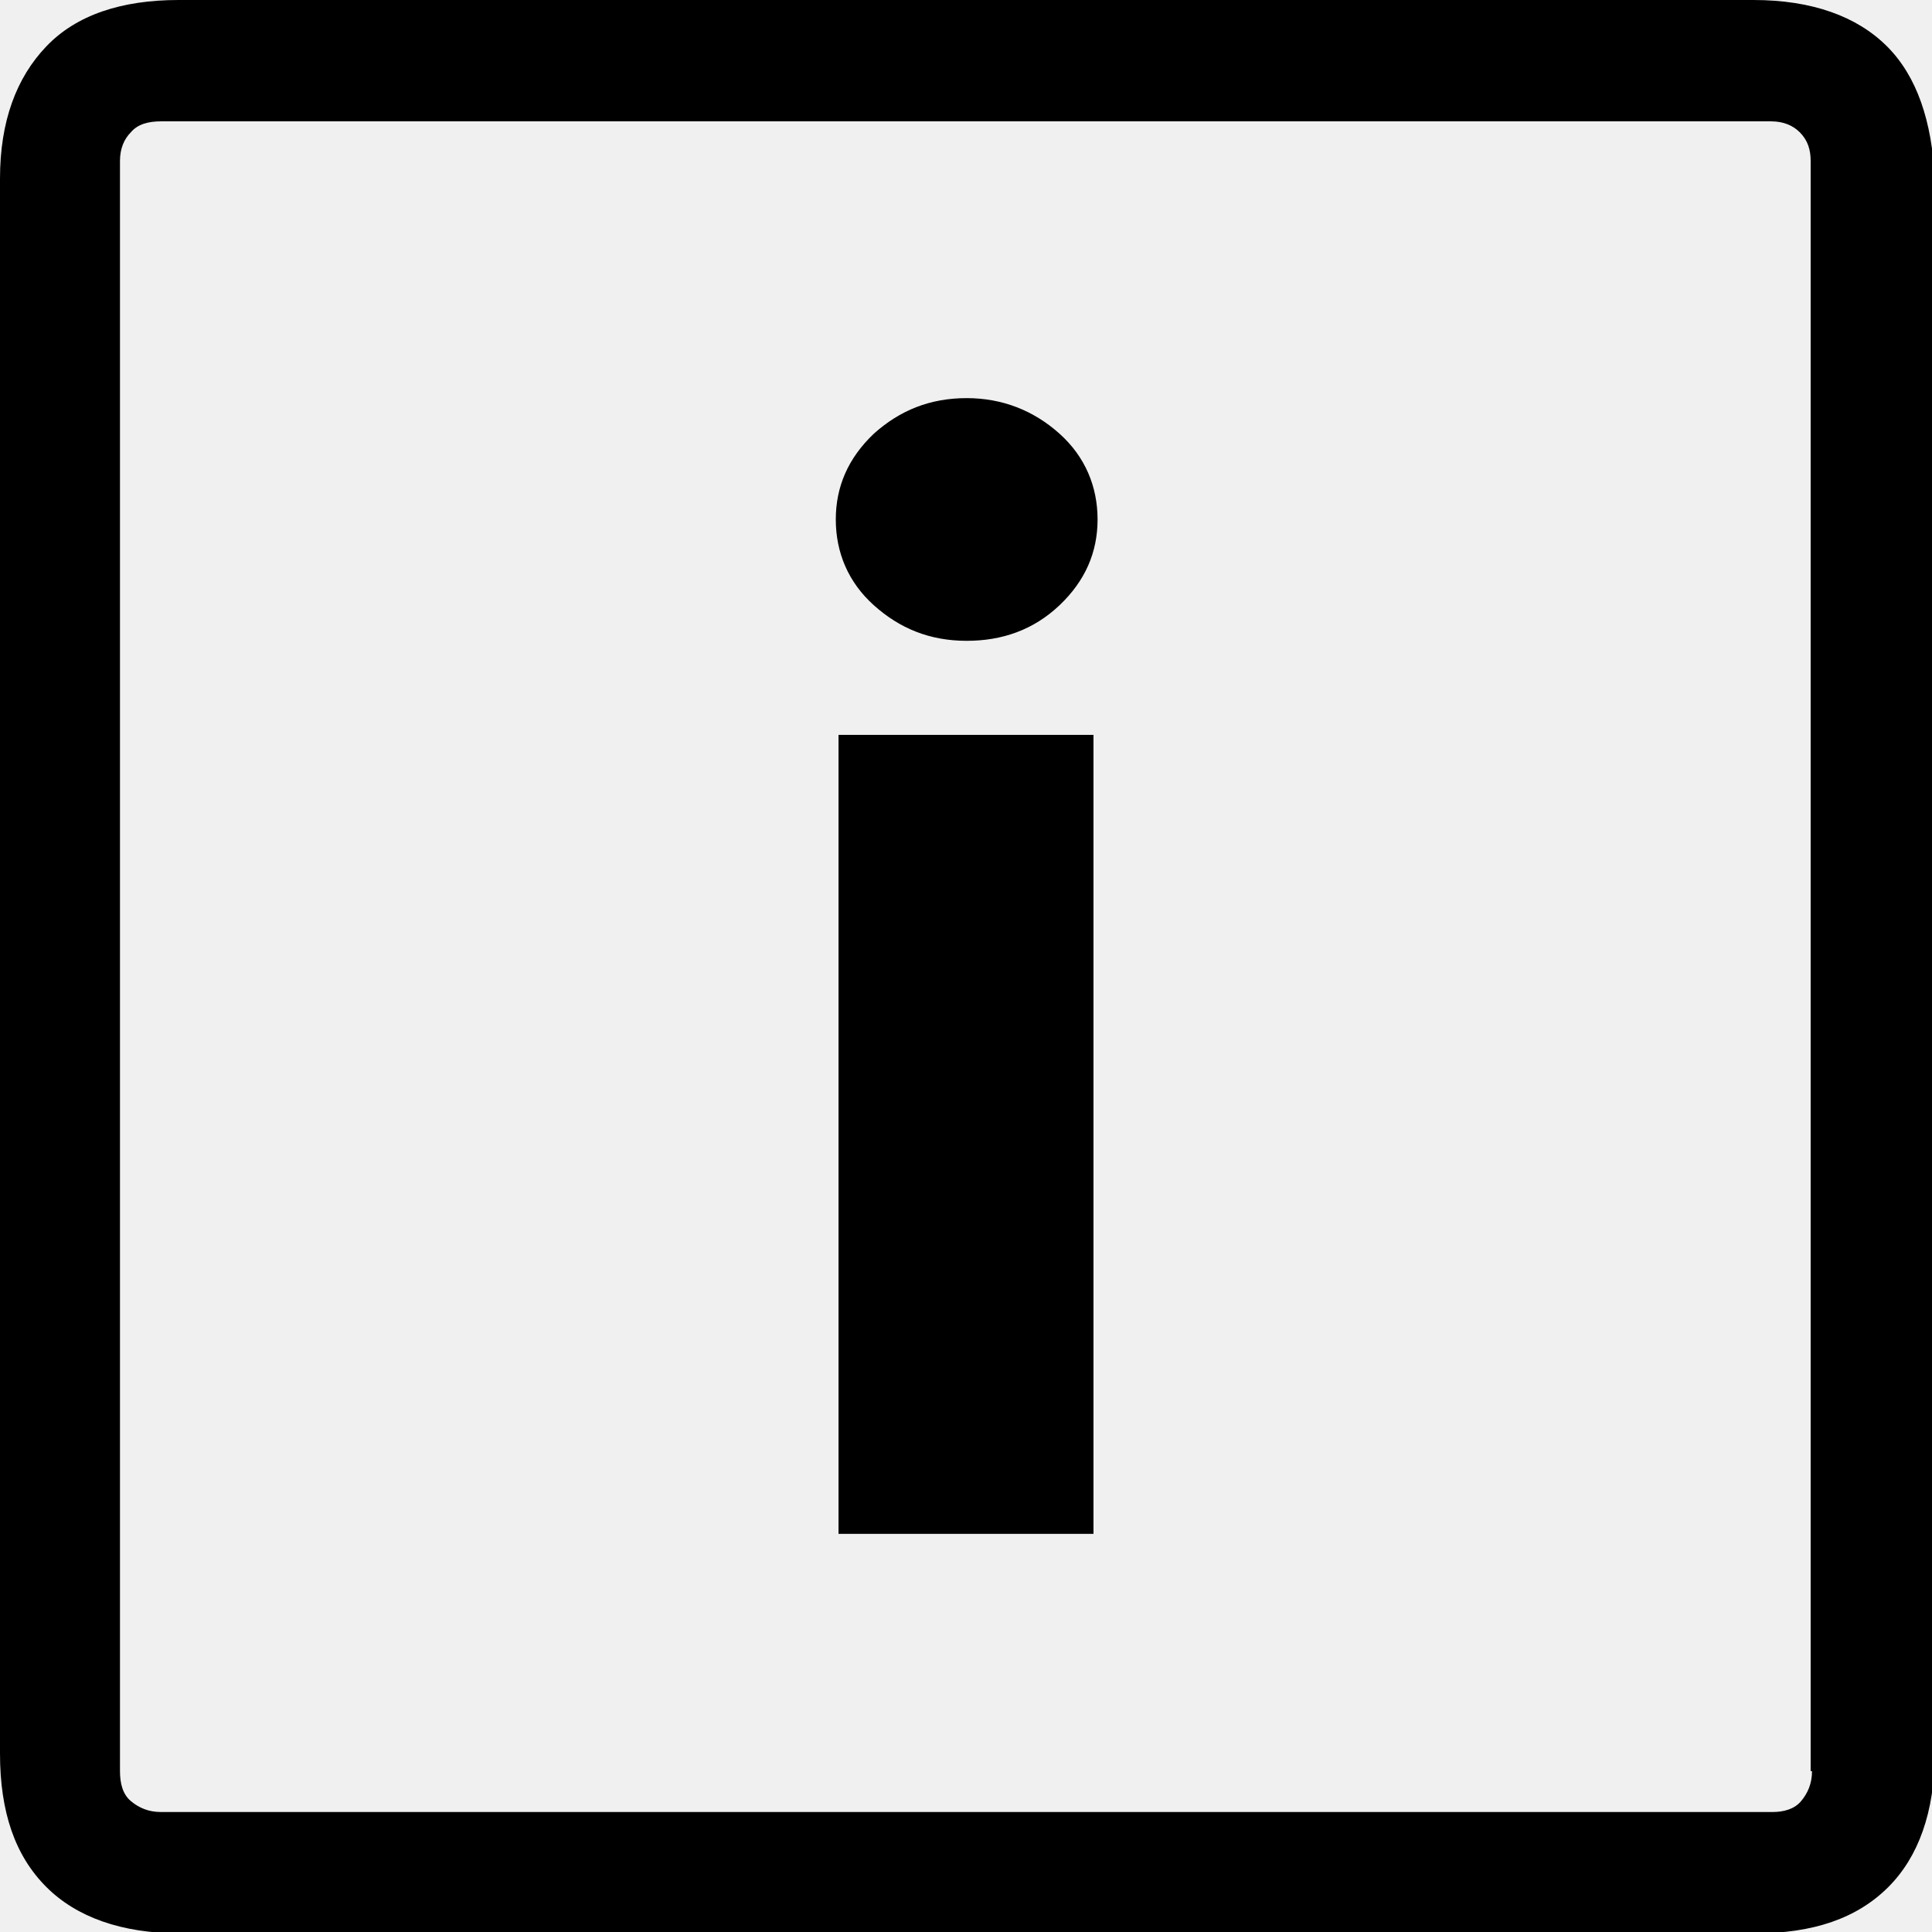
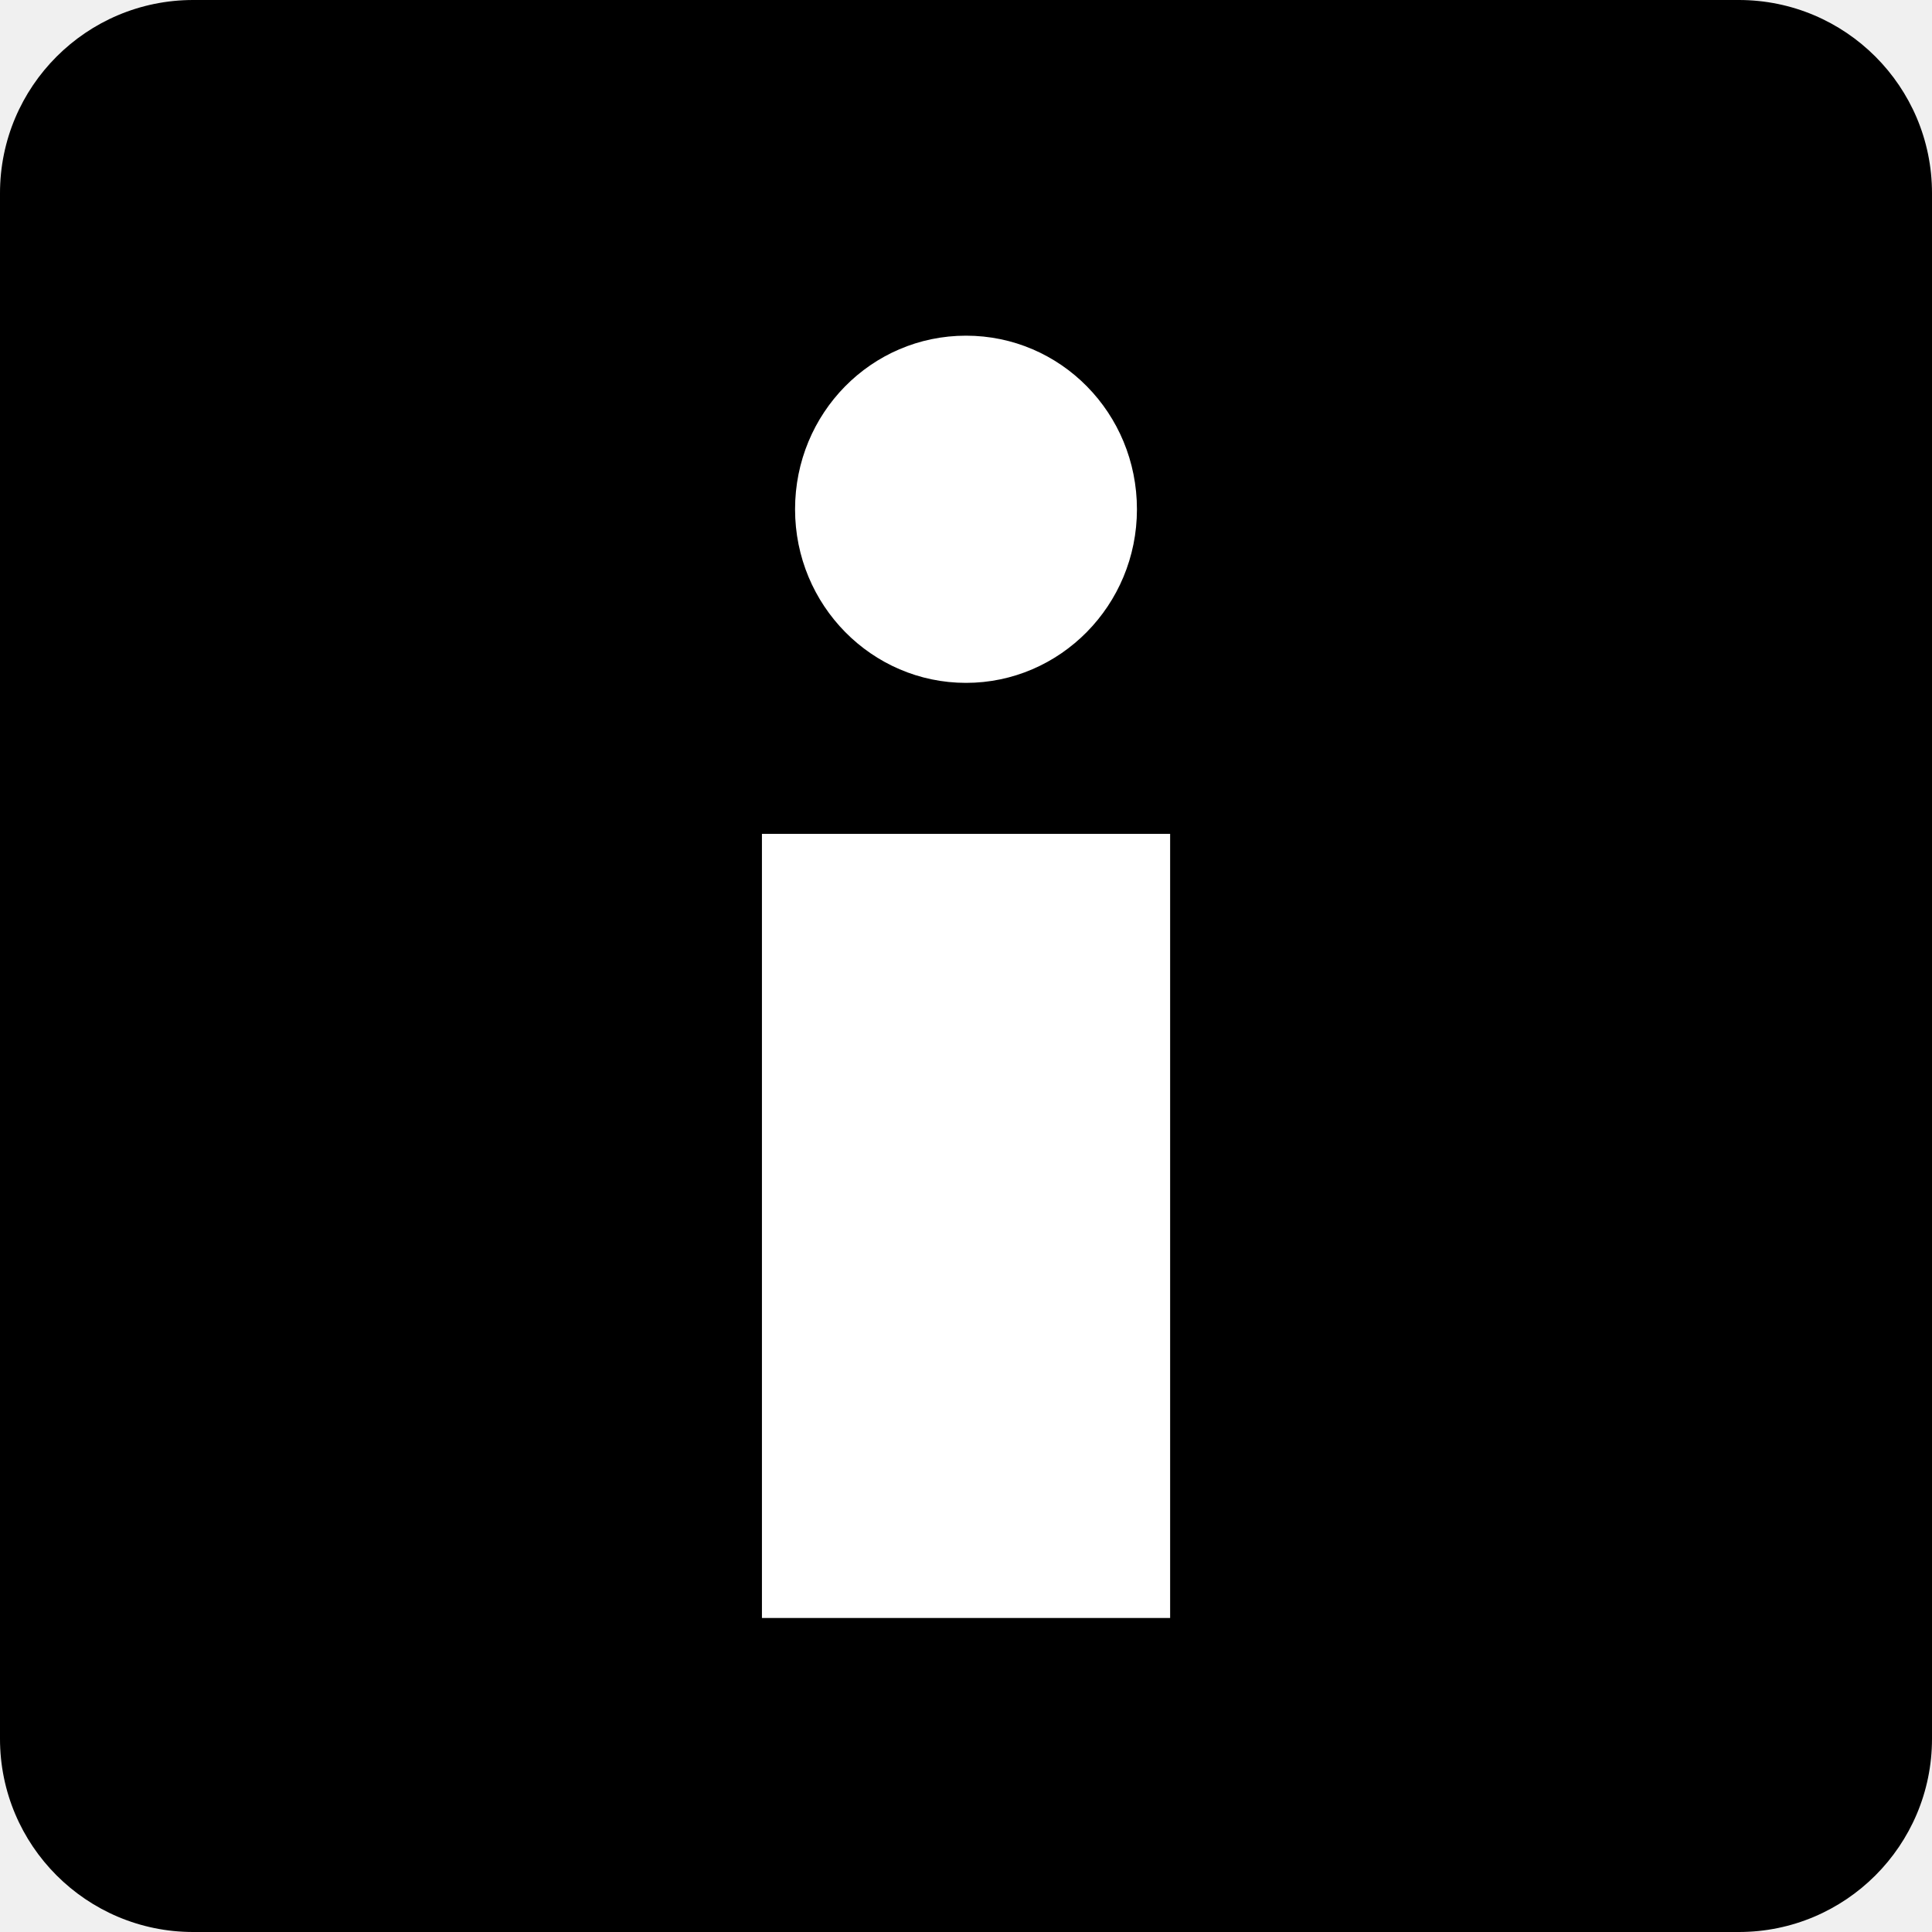
- <svg xmlns="http://www.w3.org/2000/svg" version="1.1" id="Ebene_1" x="0px" y="0px" viewBox="0 0 141.7 141.7" style="enable-background:new 0 0 141.7 141.7;" xml:space="preserve">
-   <path d="M138.4,3.4c-2.2-2.2-5.5-3.4-9.8-3.4H13.1C8.9,0,5.6,1.1,3.4,3.4S0,8.9,0,13.1v115.5c0,4.3,1.1,7.5,3.4,9.8  c2.2,2.2,5.5,3.4,9.8,3.4h115.5c4.3,0,7.5-1.1,9.8-3.4c2.2-2.2,3.4-5.5,3.4-9.8V13.1C141.7,8.9,140.6,5.6,138.4,3.4z M132.9,129.9  c0,0.9-0.3,1.6-0.8,2.2s-1.3,0.8-2.1,0.8H11.8c-0.9,0-1.6-0.3-2.2-0.8s-0.8-1.3-0.8-2.2V11.8c0-0.9,0.3-1.6,0.8-2.1  c0.5-0.6,1.3-0.8,2.2-0.8h118.1c0.9,0,1.6,0.3,2.1,0.8c0.6,0.6,0.8,1.3,0.8,2.1V129.9z M70.9,47c-2.7,0-4.9-0.9-6.8-2.6  c-1.9-1.7-2.8-3.9-2.8-6.3c0-2.4,0.9-4.5,2.8-6.3c1.9-1.7,4.1-2.6,6.8-2.6c2.6,0,4.9,0.9,6.8,2.6c1.9,1.7,2.8,3.9,2.8,6.3  c0,2.4-0.9,4.5-2.8,6.3C75.8,46.2,73.5,47,70.9,47z M61.5,112.5V53.9h18.7v58.6H61.5z" />
+ <svg xmlns="http://www.w3.org/2000/svg" id="Ebene_1" data-name="Ebene 1" viewBox="0 0 283.46 283.46">
+   <defs>
+     <style>
+       .cls-1 {
+         fill: #fff;
+       }
+ 
+       .cls-2 {
+         fill: #000;
+       }
+     </style>
+   </defs>
+   <g id="Infos">
+     <rect class="cls-2" x="0" y="0" width="283.46" height="283.46" rx="28.35" ry="28.35" />
+     <path class="cls-1" d="m111.79,237.39h59.89v-115.05h-59.89v115.05Zm29.94-137.2c-13.81,0-25.08-11.38-25.08-25.47s11.18-25.47,25.08-25.47,25.08,11.38,25.08,25.47-11.28,25.47-25.08,25.47Z" />
+   </g>
</svg>
